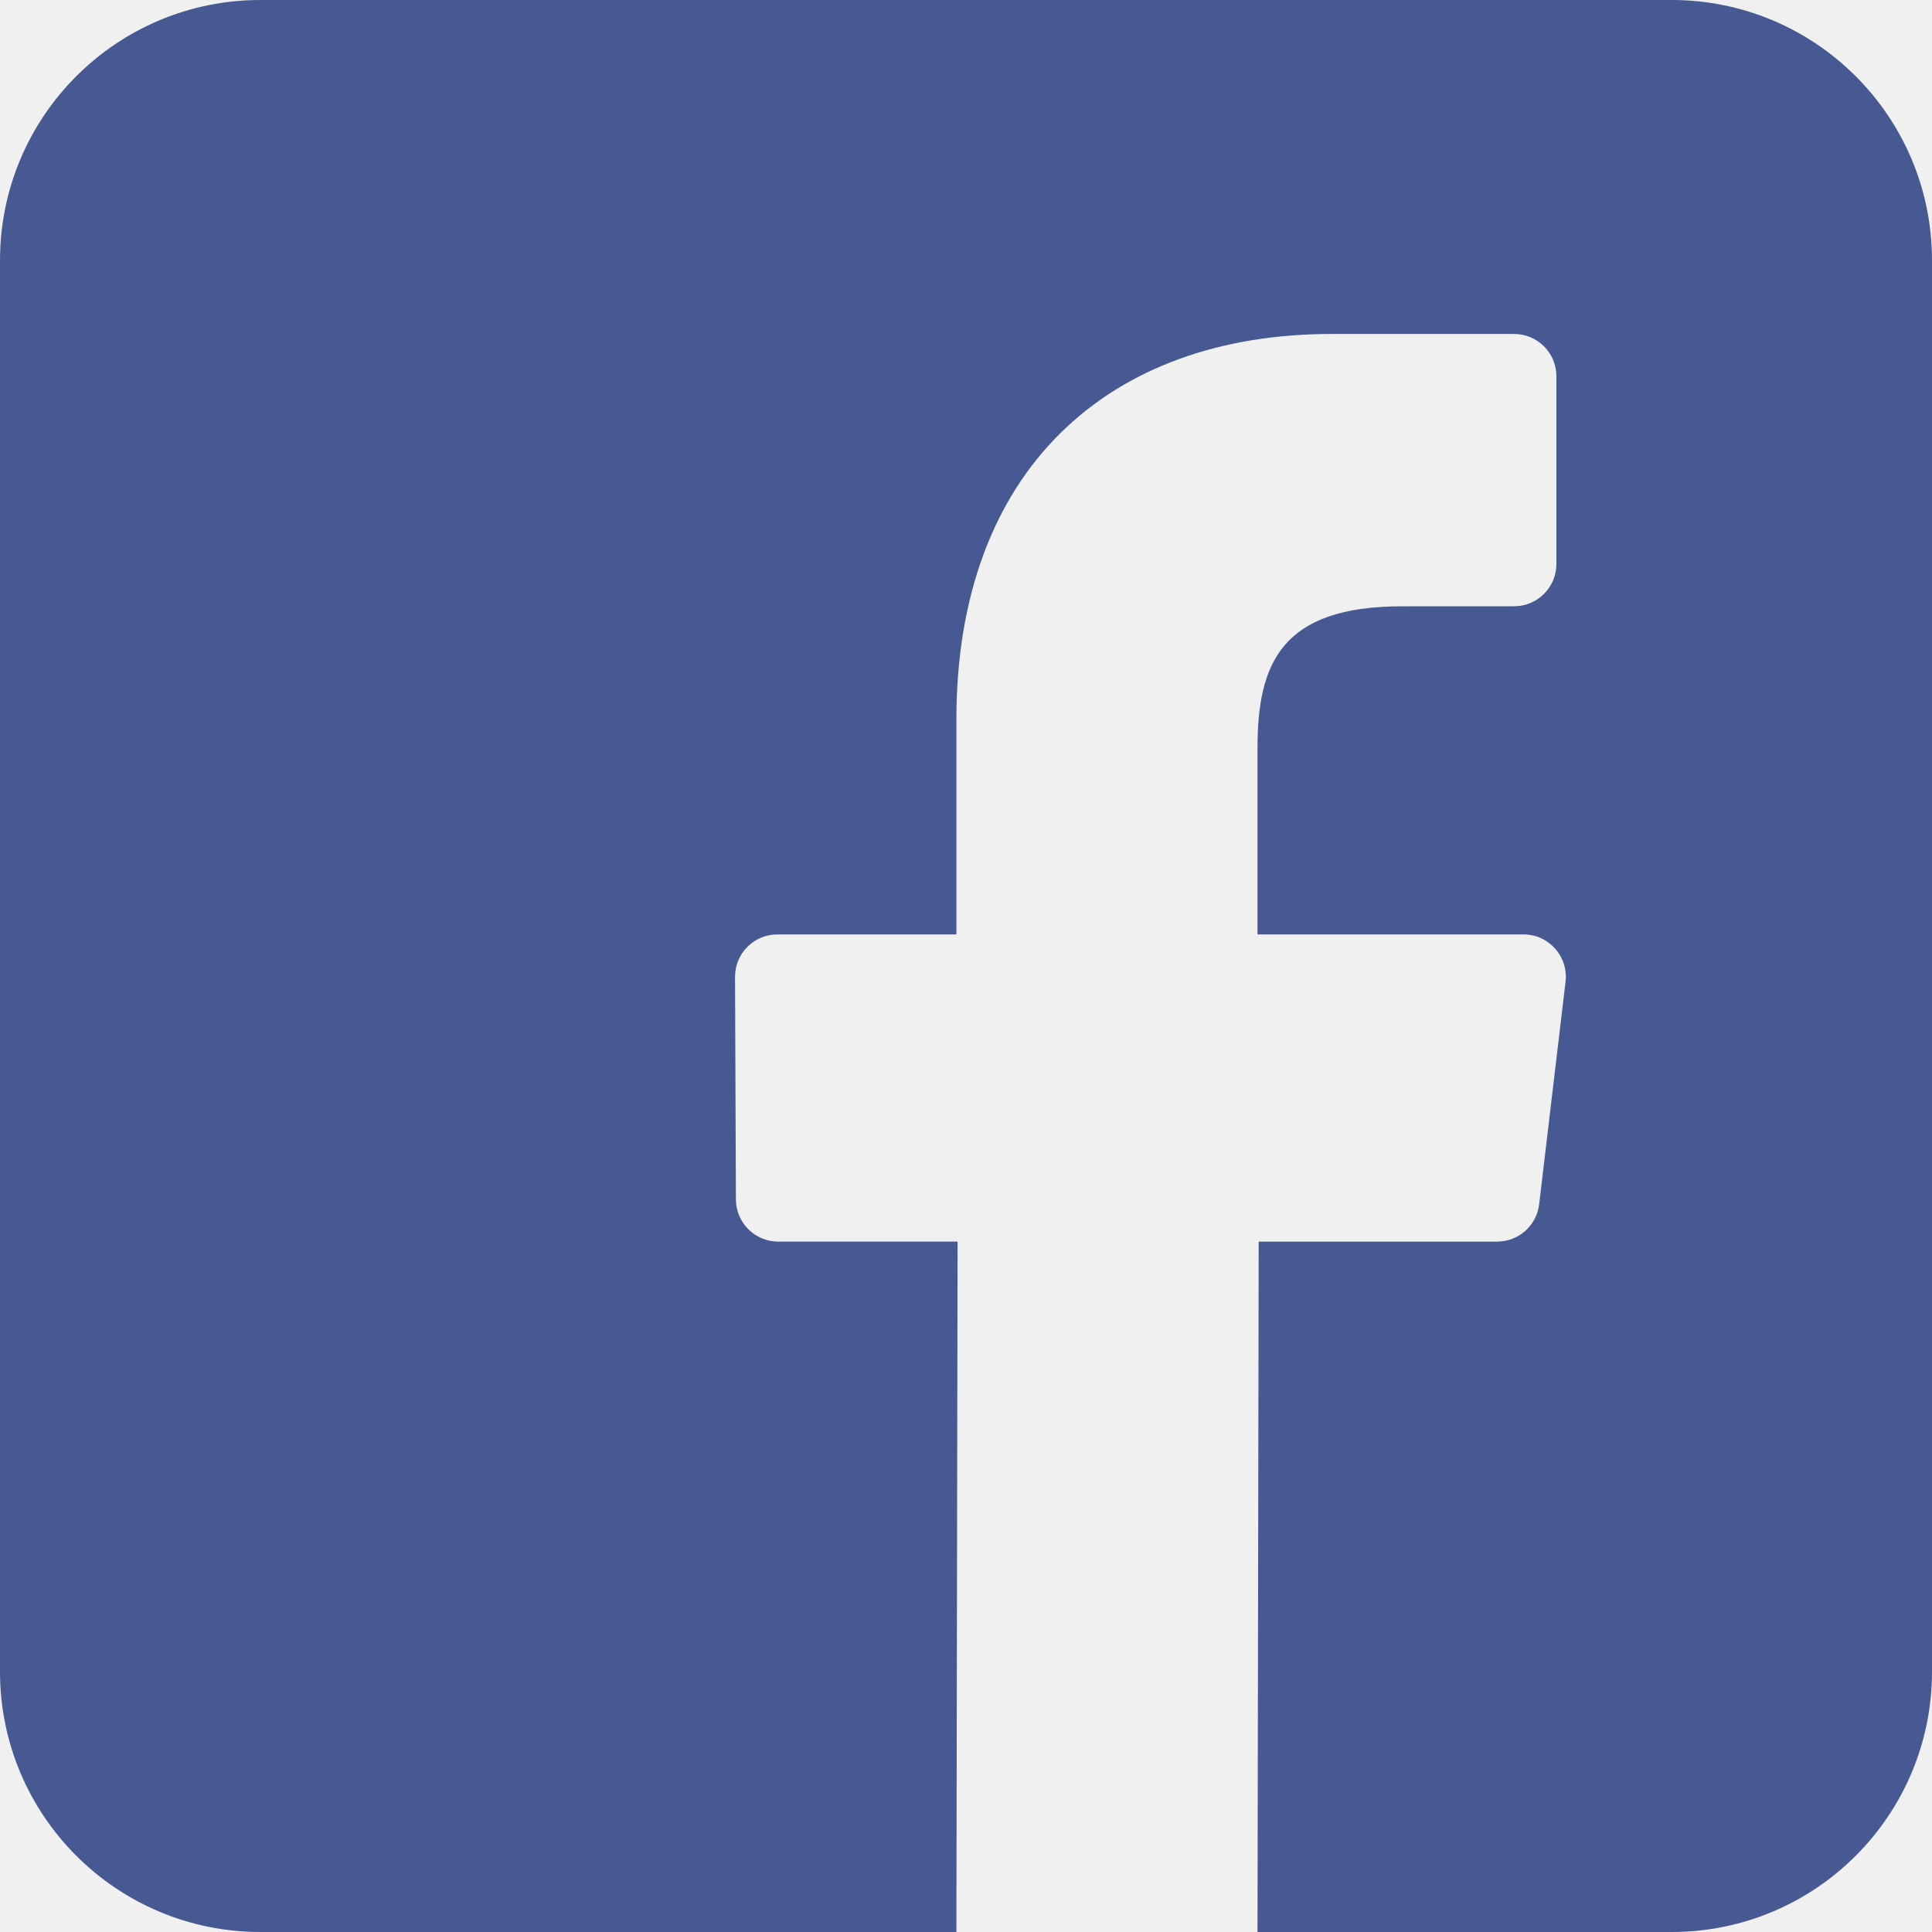
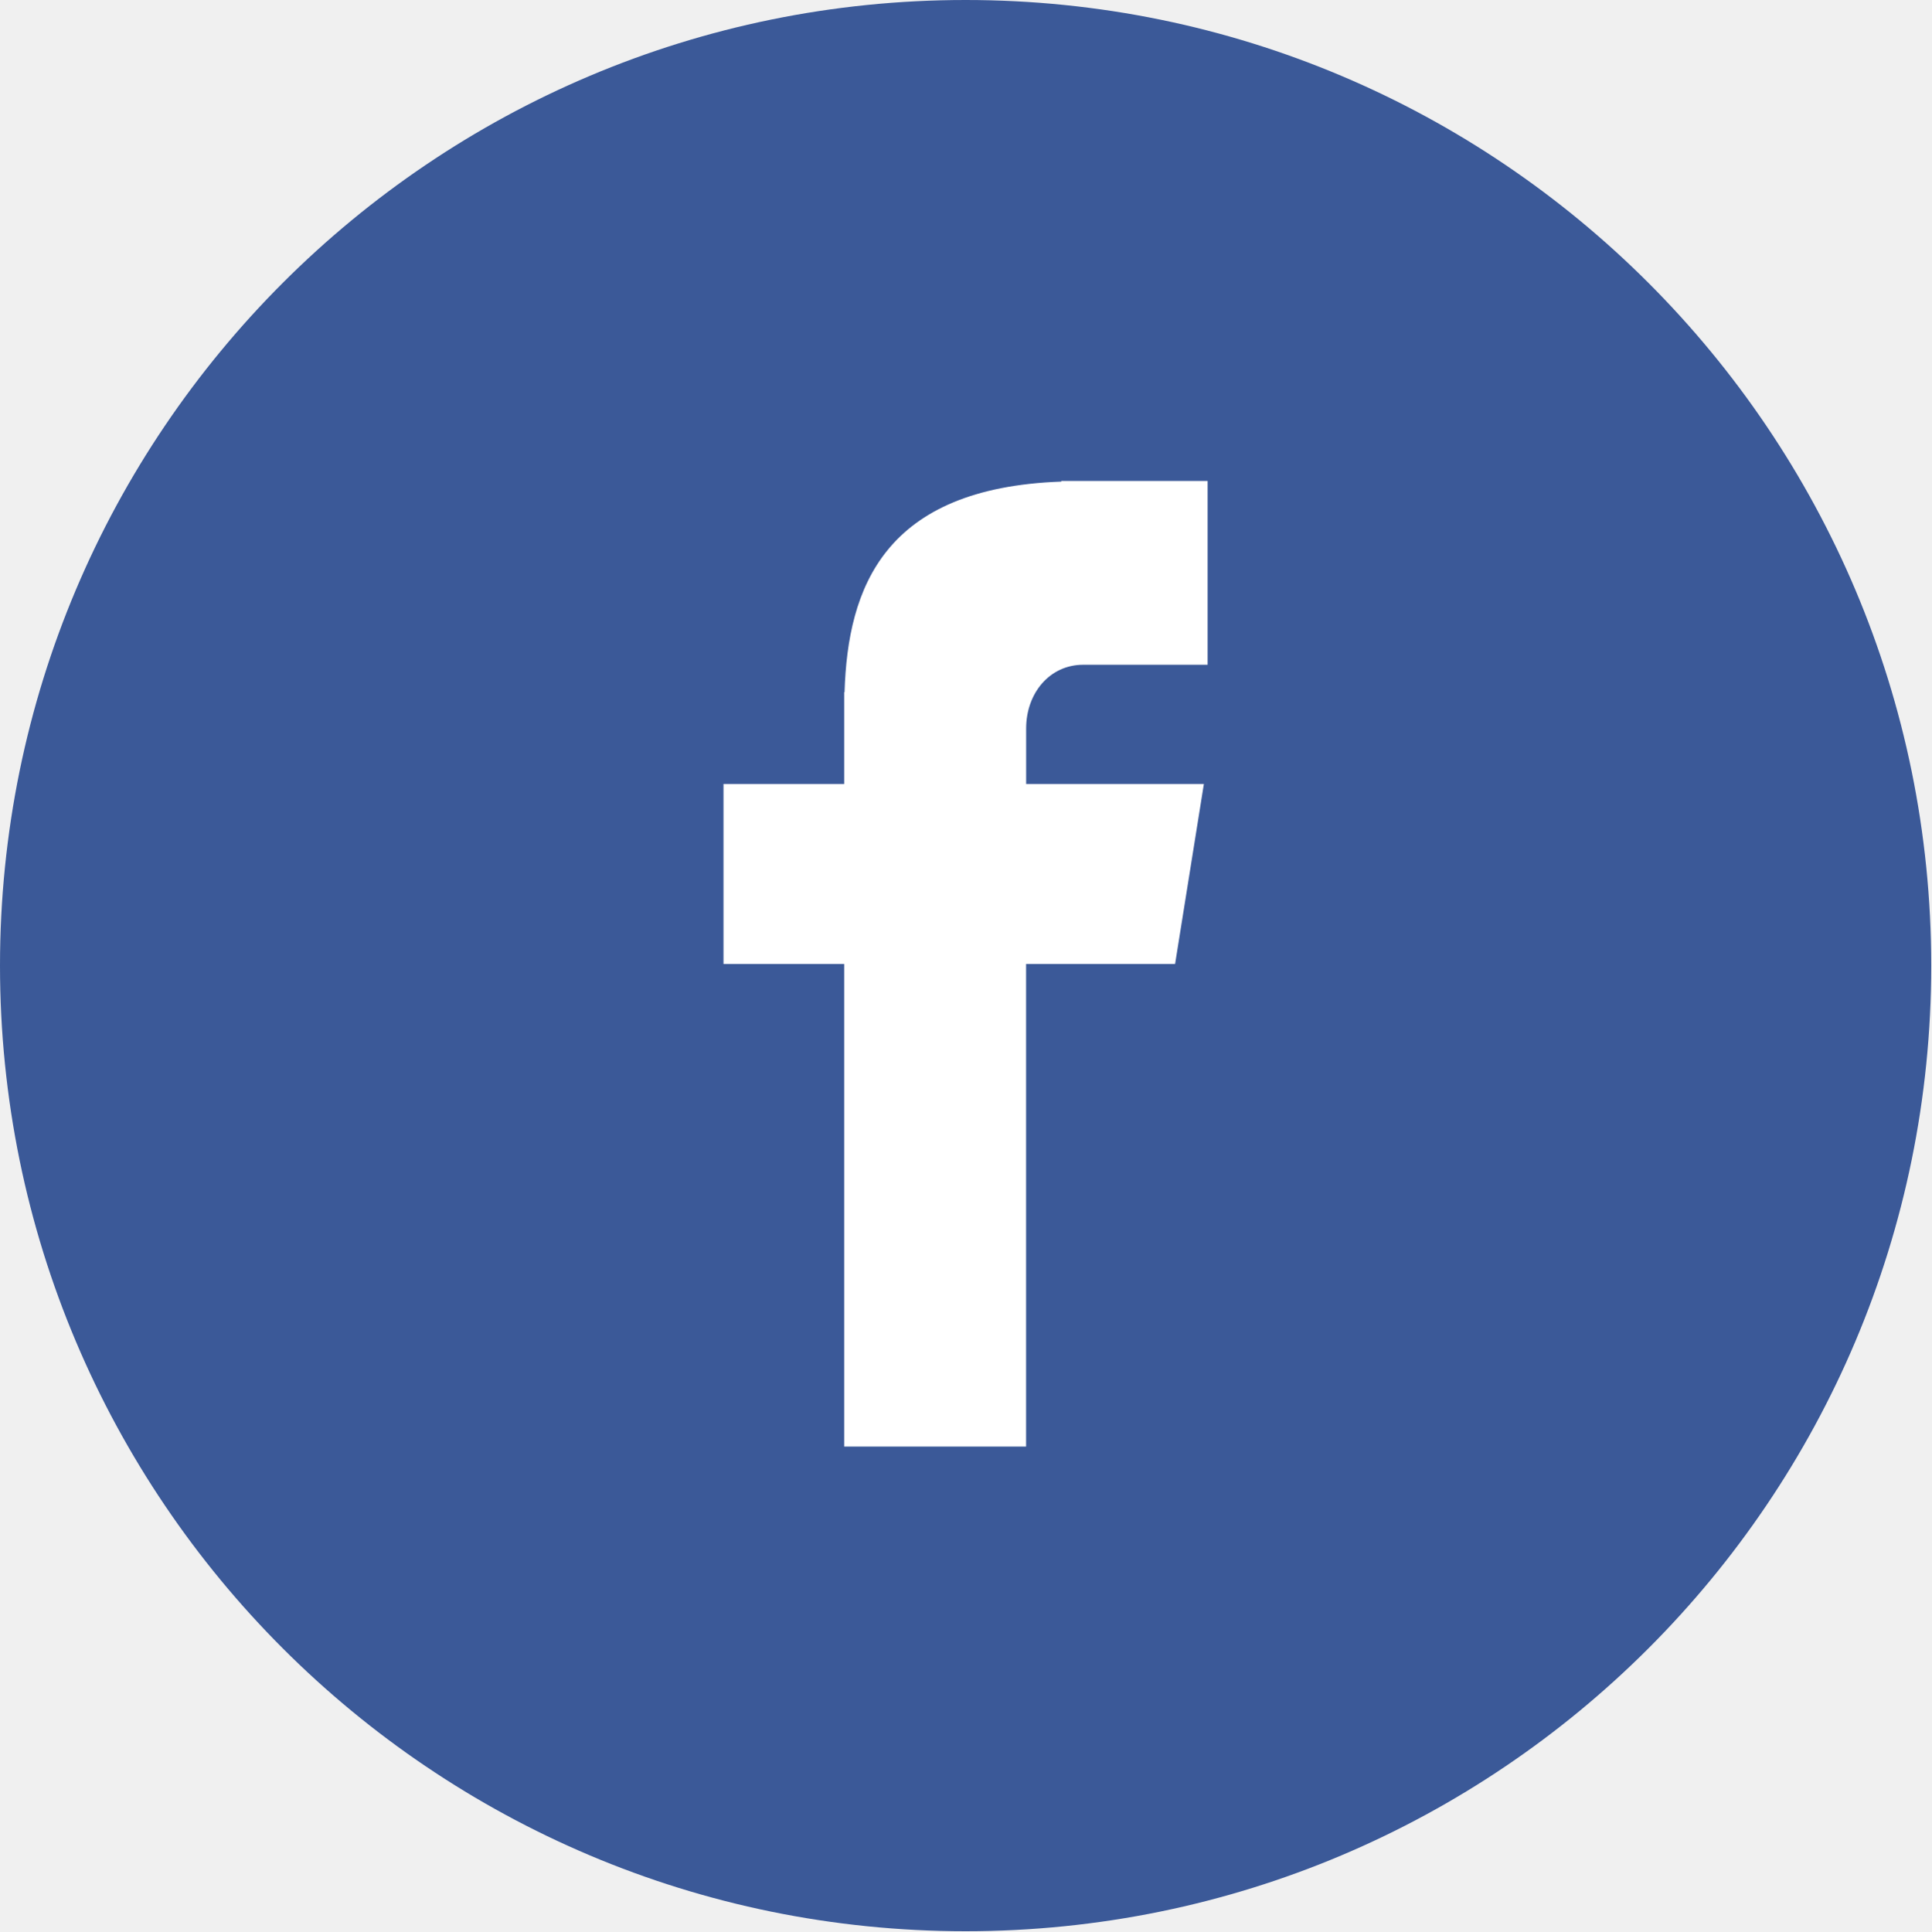
- <svg xmlns="http://www.w3.org/2000/svg" version="1.1" id="Layer_1" x="0px" y="0px" viewBox="0 0 408.788 408.788" style="enable-background:new 0 0 408.788 408.788;" xml:space="preserve">
-   <path style="fill:#475993;" d="M353.701,0H55.087C24.665,0,0.002,24.662,0.002,55.085v298.616c0,30.423,24.662,55.085,55.085,55.085  h147.275l0.251-146.078h-37.951c-4.932,0-8.935-3.988-8.954-8.92l-0.182-47.087c-0.019-4.959,3.996-8.989,8.955-8.989h37.882  v-45.498c0-52.8,32.247-81.55,79.348-81.55h38.65c4.945,0,8.955,4.009,8.955,8.955v39.704c0,4.944-4.007,8.952-8.95,8.955  l-23.719,0.011c-25.615,0-30.575,12.172-30.575,30.035v39.389h56.285c5.363,0,9.524,4.683,8.892,10.009l-5.581,47.087  c-0.534,4.506-4.355,7.901-8.892,7.901h-50.453l-0.251,146.078h87.631c30.422,0,55.084-24.662,55.084-55.084V55.085  C408.786,24.662,384.124,0,353.701,0z" />
+ <svg xmlns="http://www.w3.org/2000/svg" version="1.1" id="Layer_1" x="0px" y="0px" viewBox="0 0 291.319 291.319" style="enable-background:new 0 0 291.319 291.319;" xml:space="preserve">
+   <g>
+     <path style="fill:#3B5998;" d="M145.659,0c80.45,0,145.66,65.219,145.66,145.66c0,80.45-65.21,145.659-145.66,145.659   S0,226.109,0,145.66C0,65.219,65.21,0,145.659,0z" />
+     <path style="fill:#FFFFFF;" d="M163.394,100.277h18.772v-27.73h-22.067v0.1c-26.738,0.947-32.218,15.977-32.701,31.763h-0.055   v13.847h-18.207v27.156h18.207v72.793h27.439v-72.793h22.477l4.342-27.156h-26.81v-8.366   C154.791,104.556,158.341,100.277,163.394,100.277z" />
+   </g>
  <g>
</g>
  <g>
</g>
  <g>
</g>
  <g>
</g>
  <g>
</g>
  <g>
</g>
  <g>
</g>
  <g>
</g>
  <g>
</g>
  <g>
</g>
  <g>
</g>
  <g>
</g>
  <g>
</g>
  <g>
</g>
  <g>
</g>
</svg>
